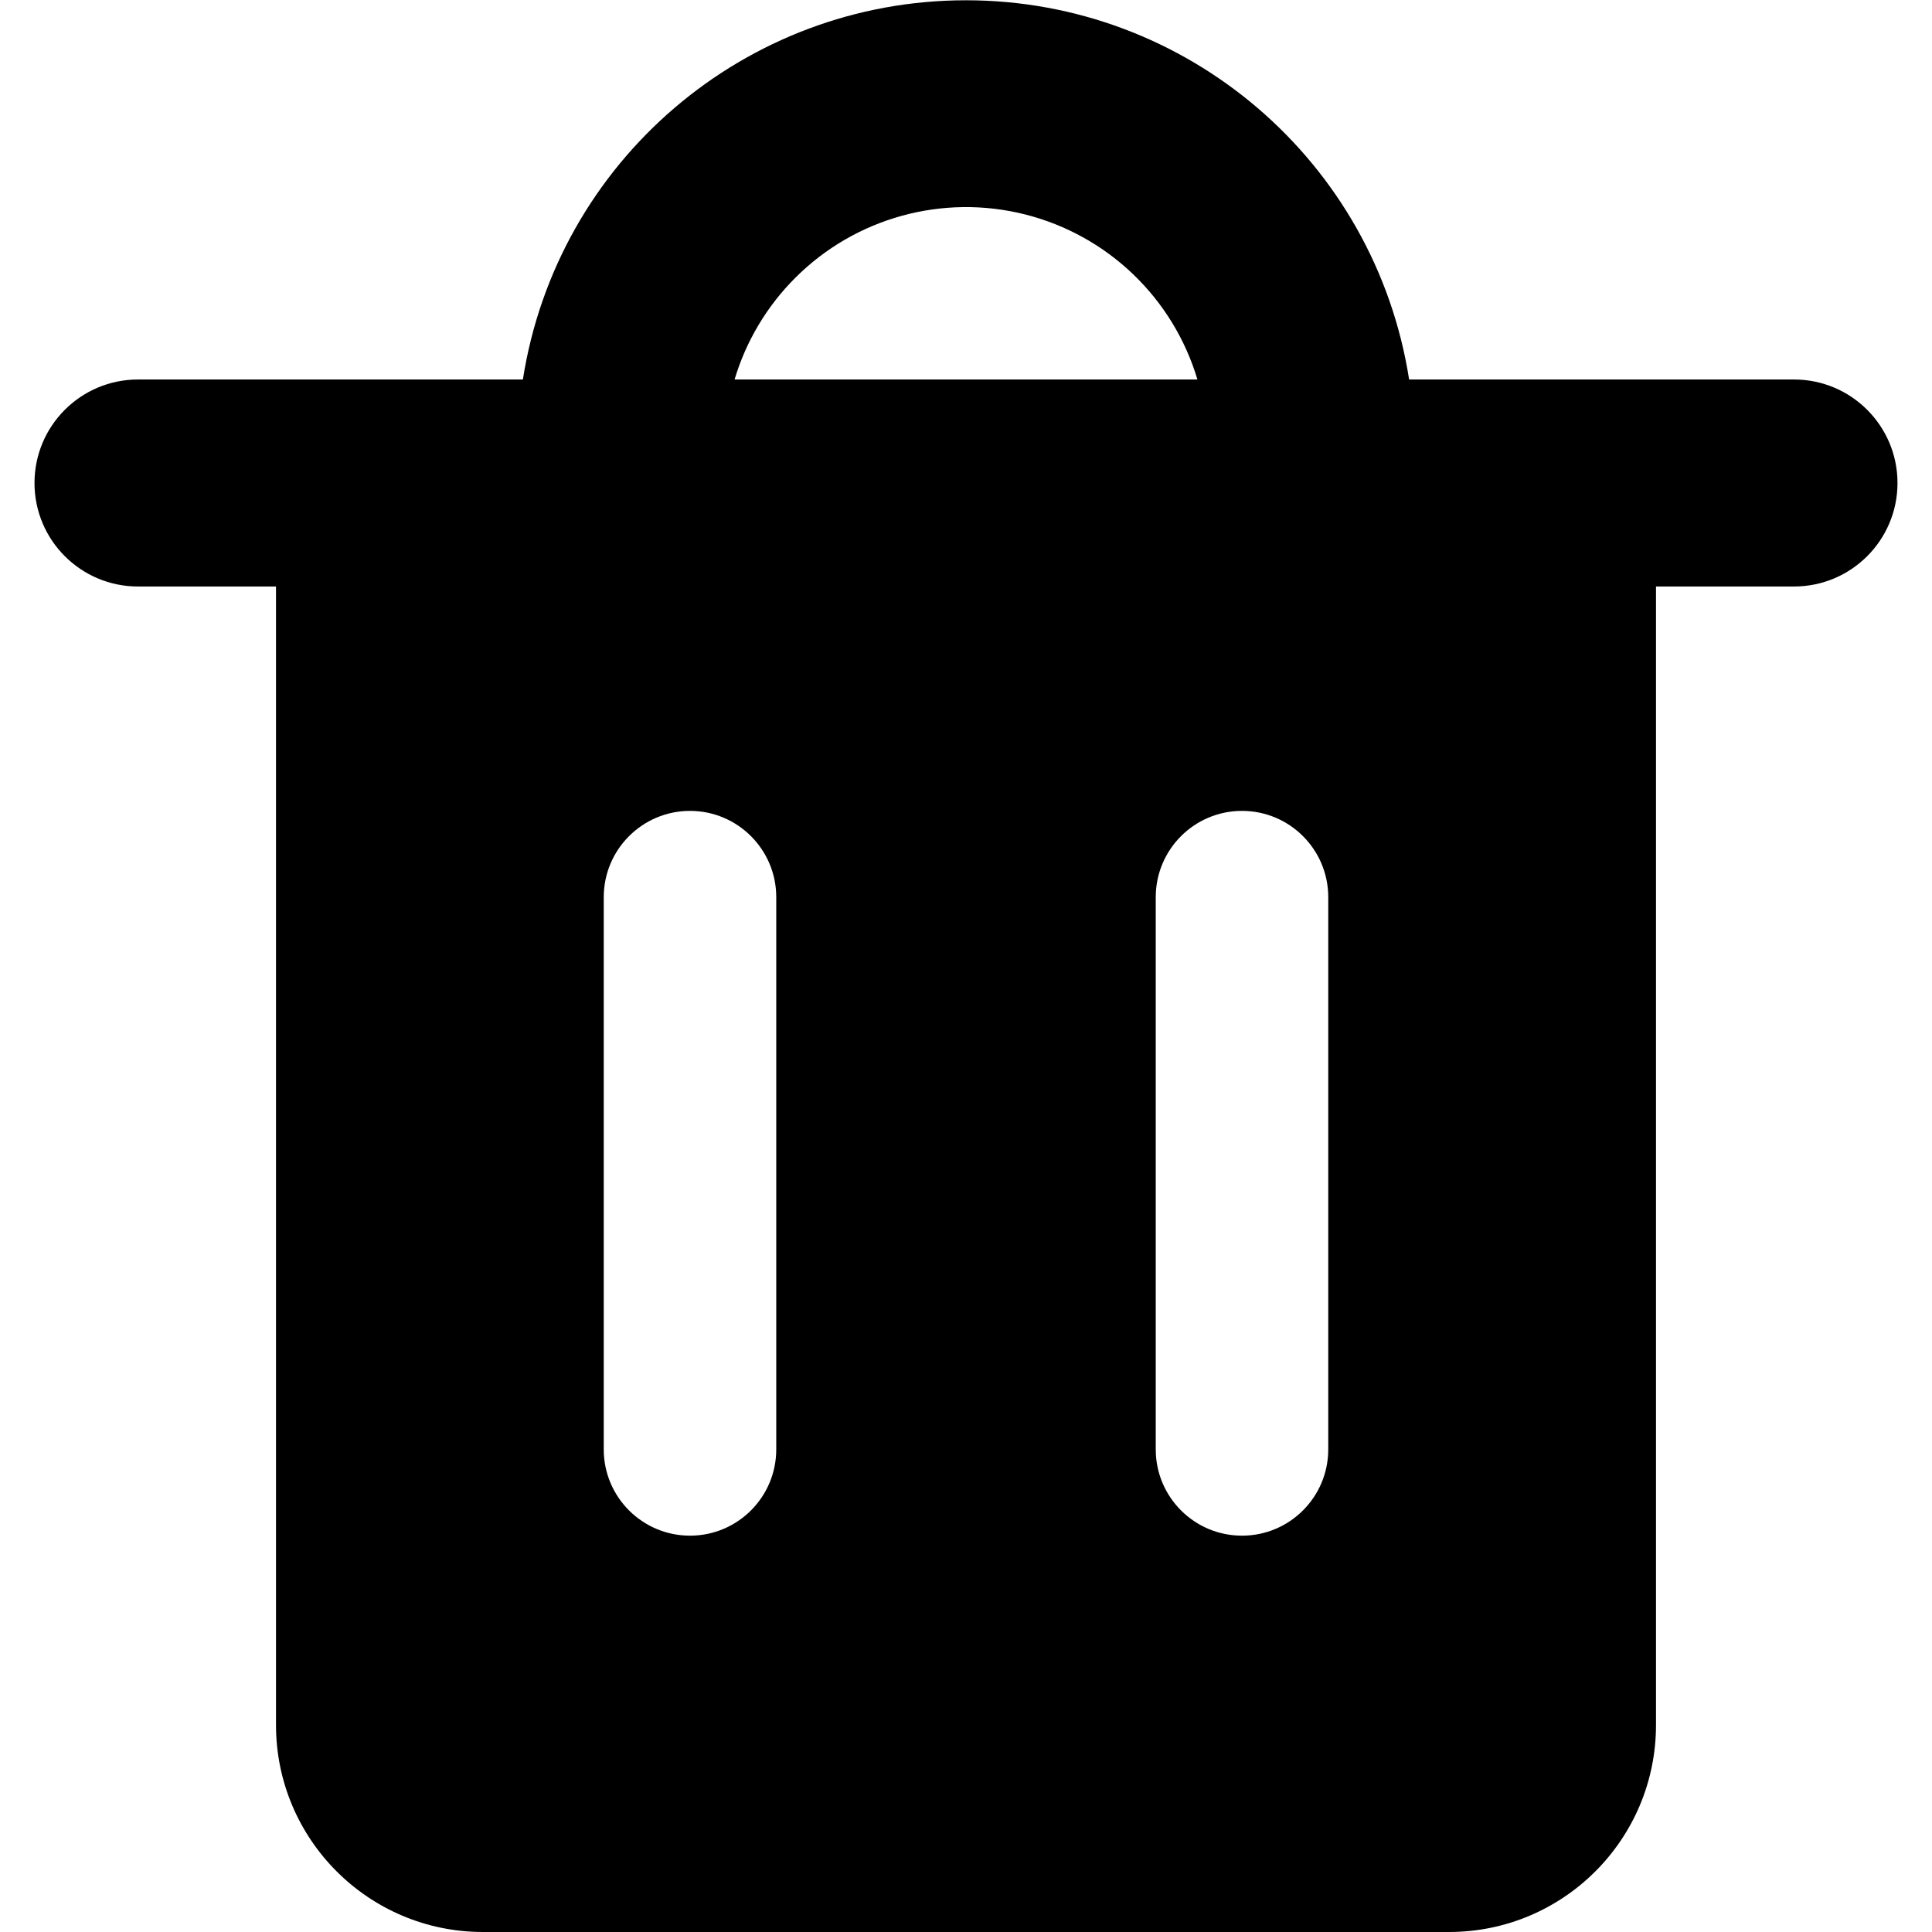
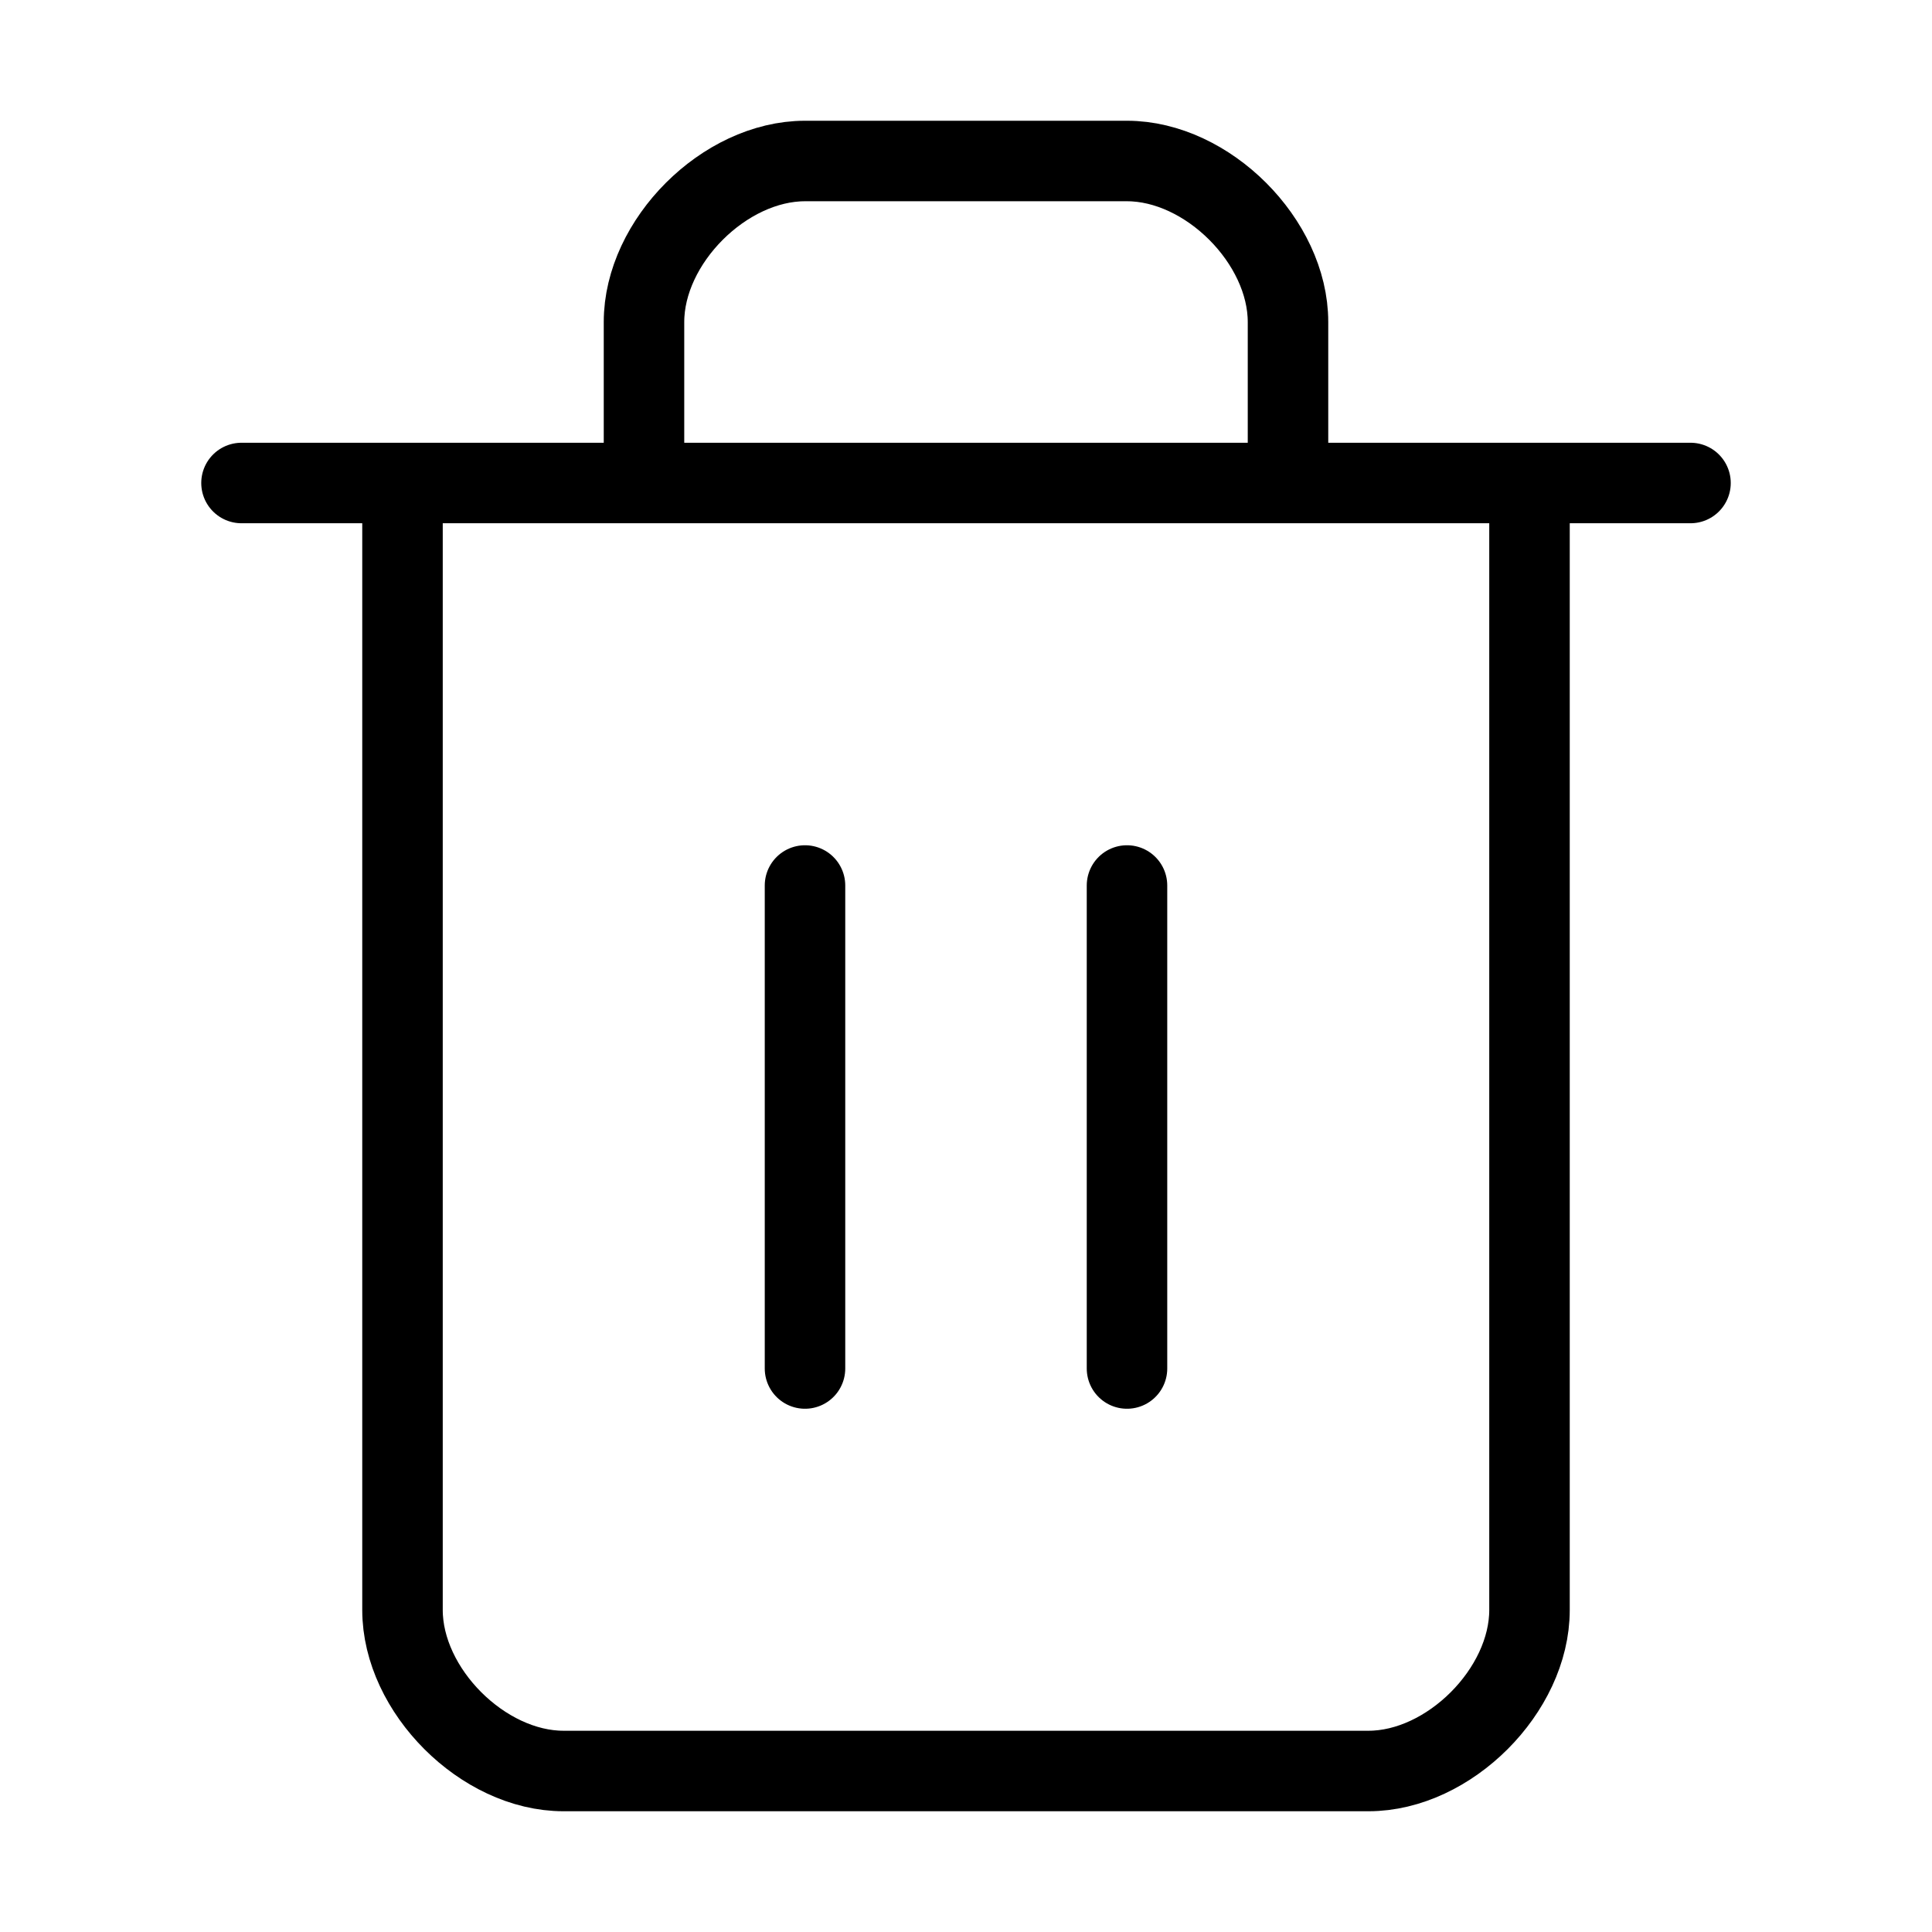
- <svg xmlns="http://www.w3.org/2000/svg" fill="none" viewBox="0 0 14 14">
-   <path fill="currentColor" fill-rule="evenodd" d="M5.763 2.013a1.75 1.75 0 0 1 2.914.737H5.323a1.75 1.75 0 0 1 .44-.737Zm-1.974.737a3.25 3.25 0 0 1 6.422 0H13a.75.75 0 0 1 0 1.5h-1v8.25a1.5 1.5 0 0 1-1.5 1.5h-7A1.5 1.5 0 0 1 2 12.5V4.25H1a.75.75 0 1 1 0-1.5h2.789ZM5 5.876c.345 0 .625.28.625.625v4.002a.625.625 0 0 1-1.25 0V6.501c0-.345.28-.625.625-.625Zm4.625.625a.625.625 0 0 0-1.25 0v4.002a.625.625 0 0 0 1.25 0V6.501Z" clip-rule="evenodd" />
+ <svg xmlns="http://www.w3.org/2000/svg" viewBox="0 0 24 24" fill="none">
+   <path d="M3 6h18m-2 0v14c0 1-1 2-2 2H7c-1 0-2-1-2-2V6m3 0V4c0-1 1-2 2-2h4c1 0 2 1 2 2v2m-6 5v6m4-6v6" stroke="currentColor" stroke-linecap="round" stroke-linejoin="round" />
</svg>
